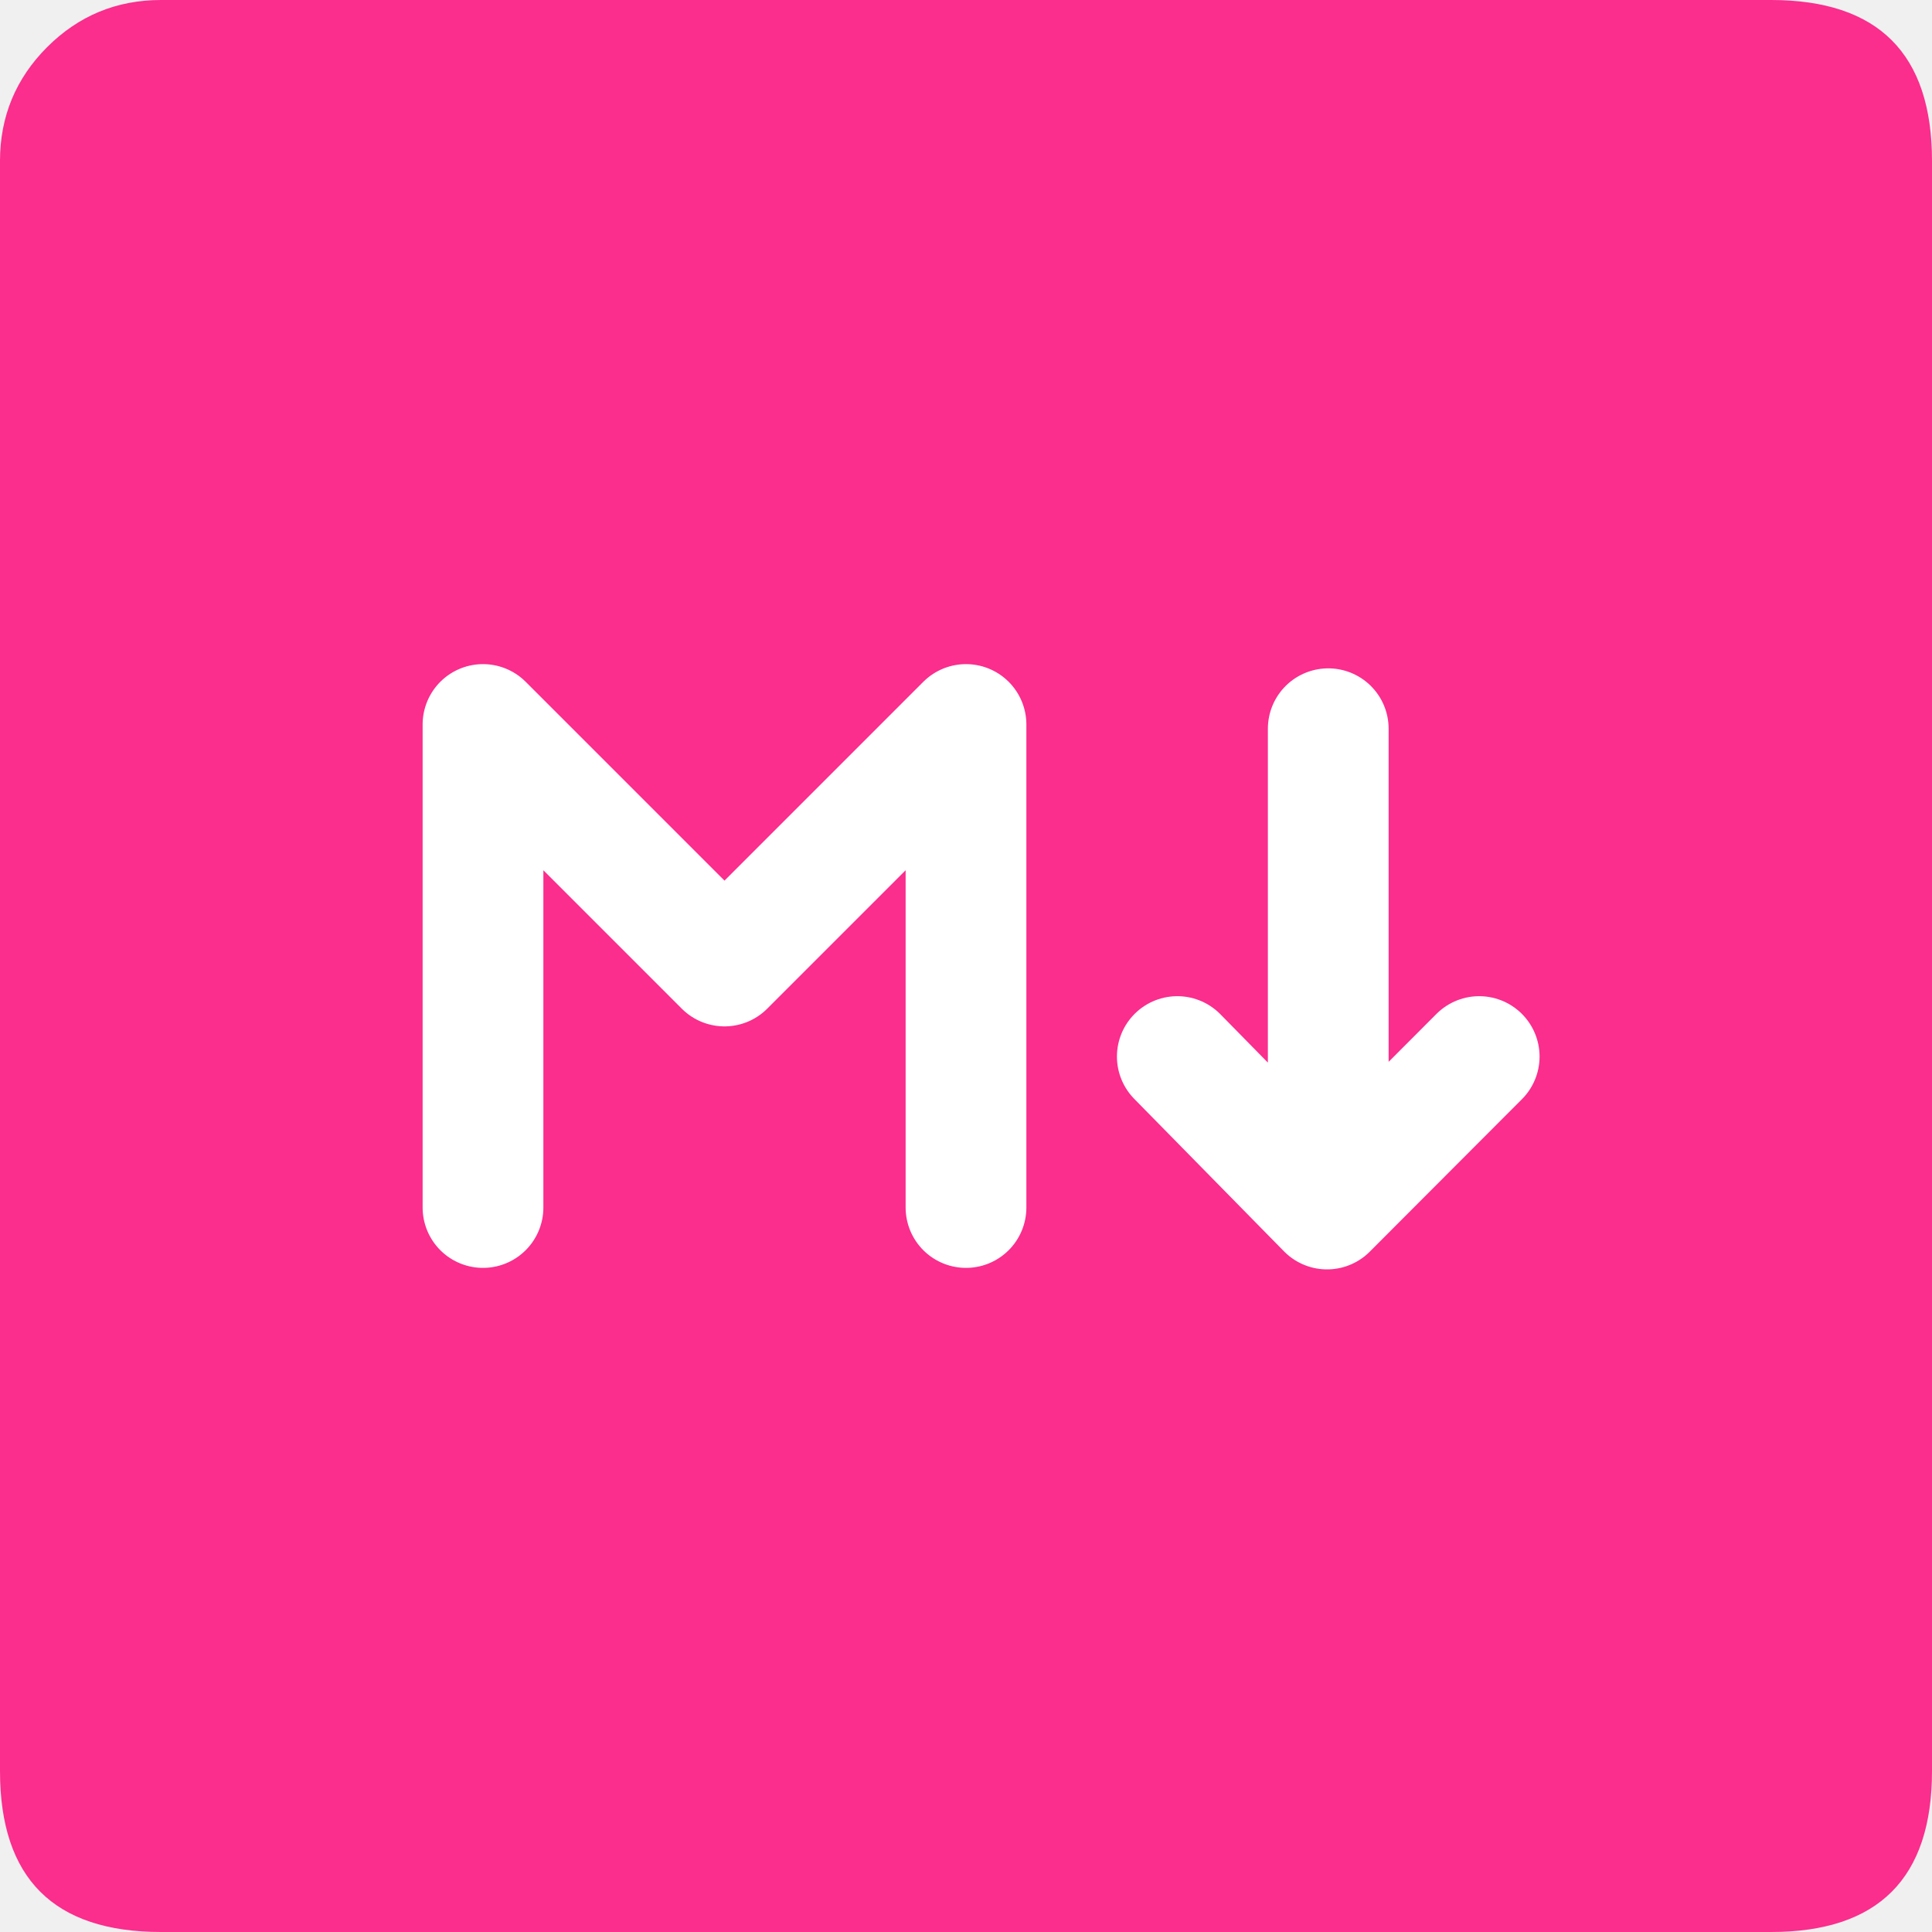
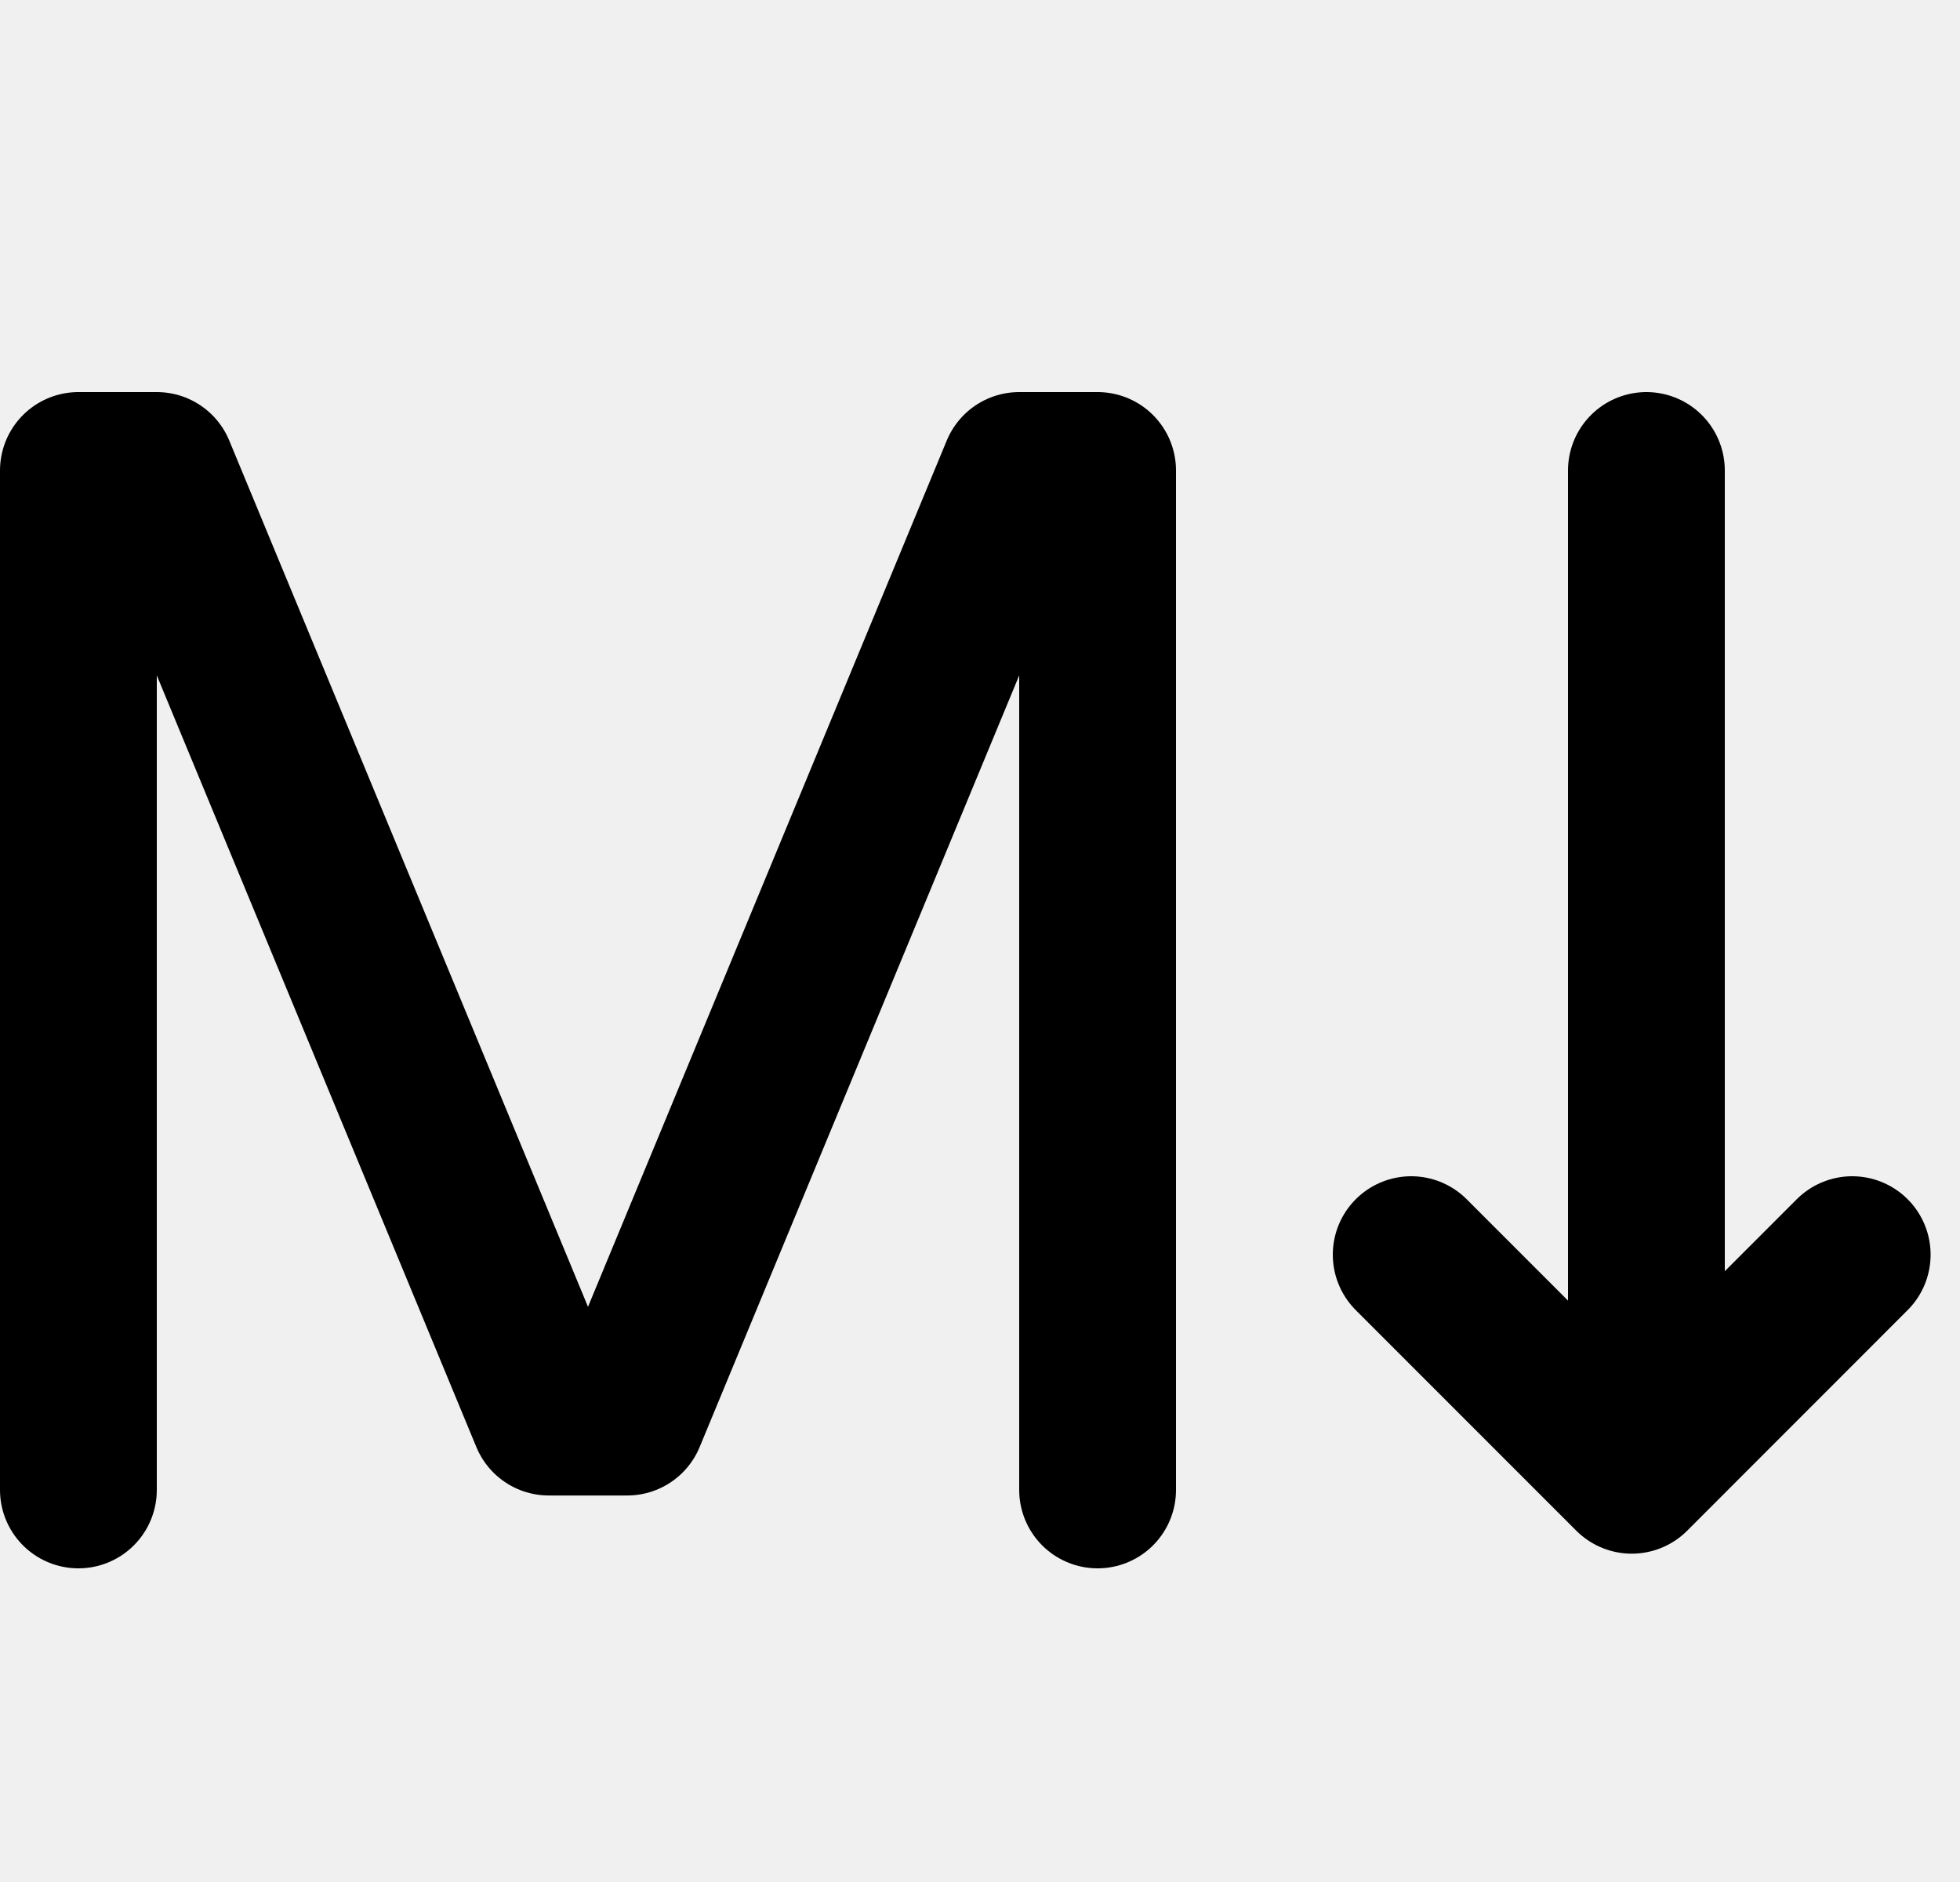
- <svg xmlns="http://www.w3.org/2000/svg" width="32" height="32" viewBox="0 0 32 32">
-   <g fill="none" fill-rule="evenodd">
-     <path d="M32 2.667C32 .889 31.111 0 29.333 0H2.667C1.93 0 1.302.26.78.781.261 1.301 0 1.931 0 2.667v26.666C0 31.111.889 32 2.667 32h26.666C31.111 32 32 31.111 32 29.333V2.667z" fill="#fb2d8d" fill-rule="nonzero" />
-     <path stroke="#FFF" stroke-width="2" stroke-linecap="round" stroke-linejoin="round" d="M8 20v-8l4 4 4-4v8M22 12.07v7.916M19.5 17.5l2.48 2.525L24.5 17.5" />
-   </g>
+ <svg xmlns="http://www.w3.org/2000/svg" fill="none" viewBox="0 0 25 24">
+   <path stroke="currentColor" stroke-linecap="round" stroke-linejoin="round" stroke-width="2" d="M21 6v12m-3-2 2.813 2.813L23.625 16" />
+   <path stroke="currentColor" stroke-linecap="round" stroke-linejoin="round" stroke-width="2" d="M14 19V6h-1L8 18.071H7L2 6H1v13" />
</svg>
